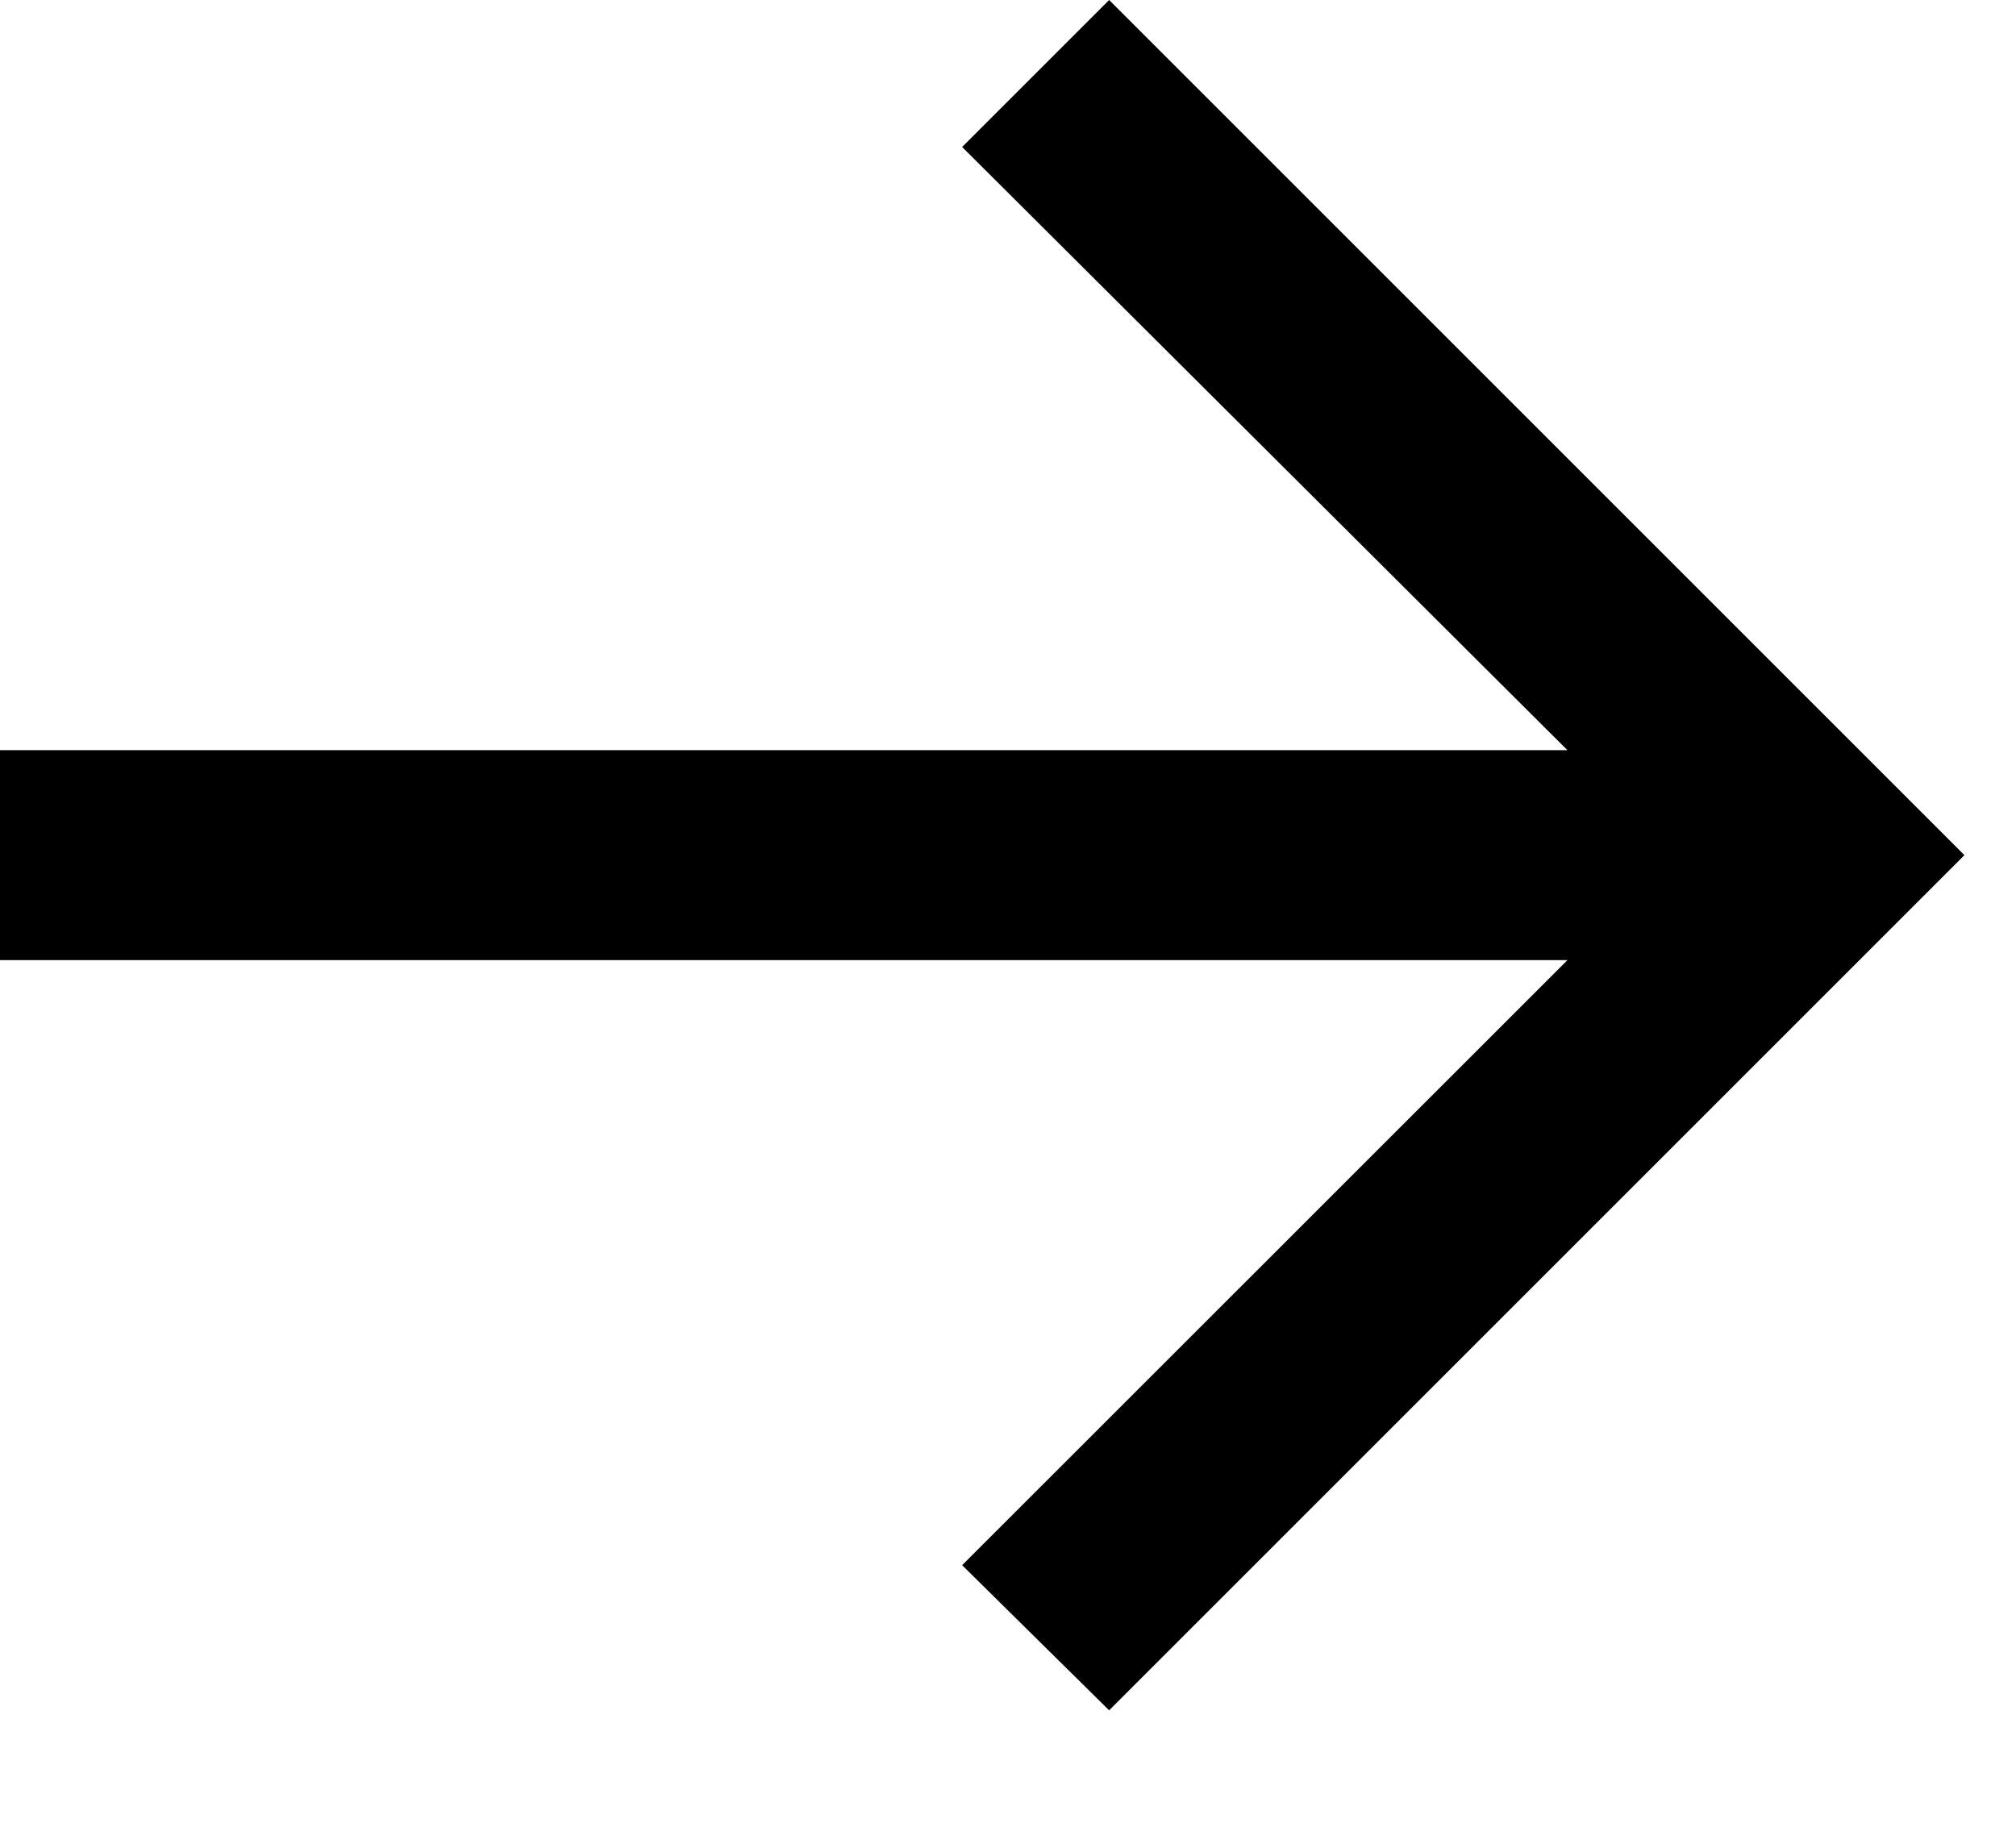
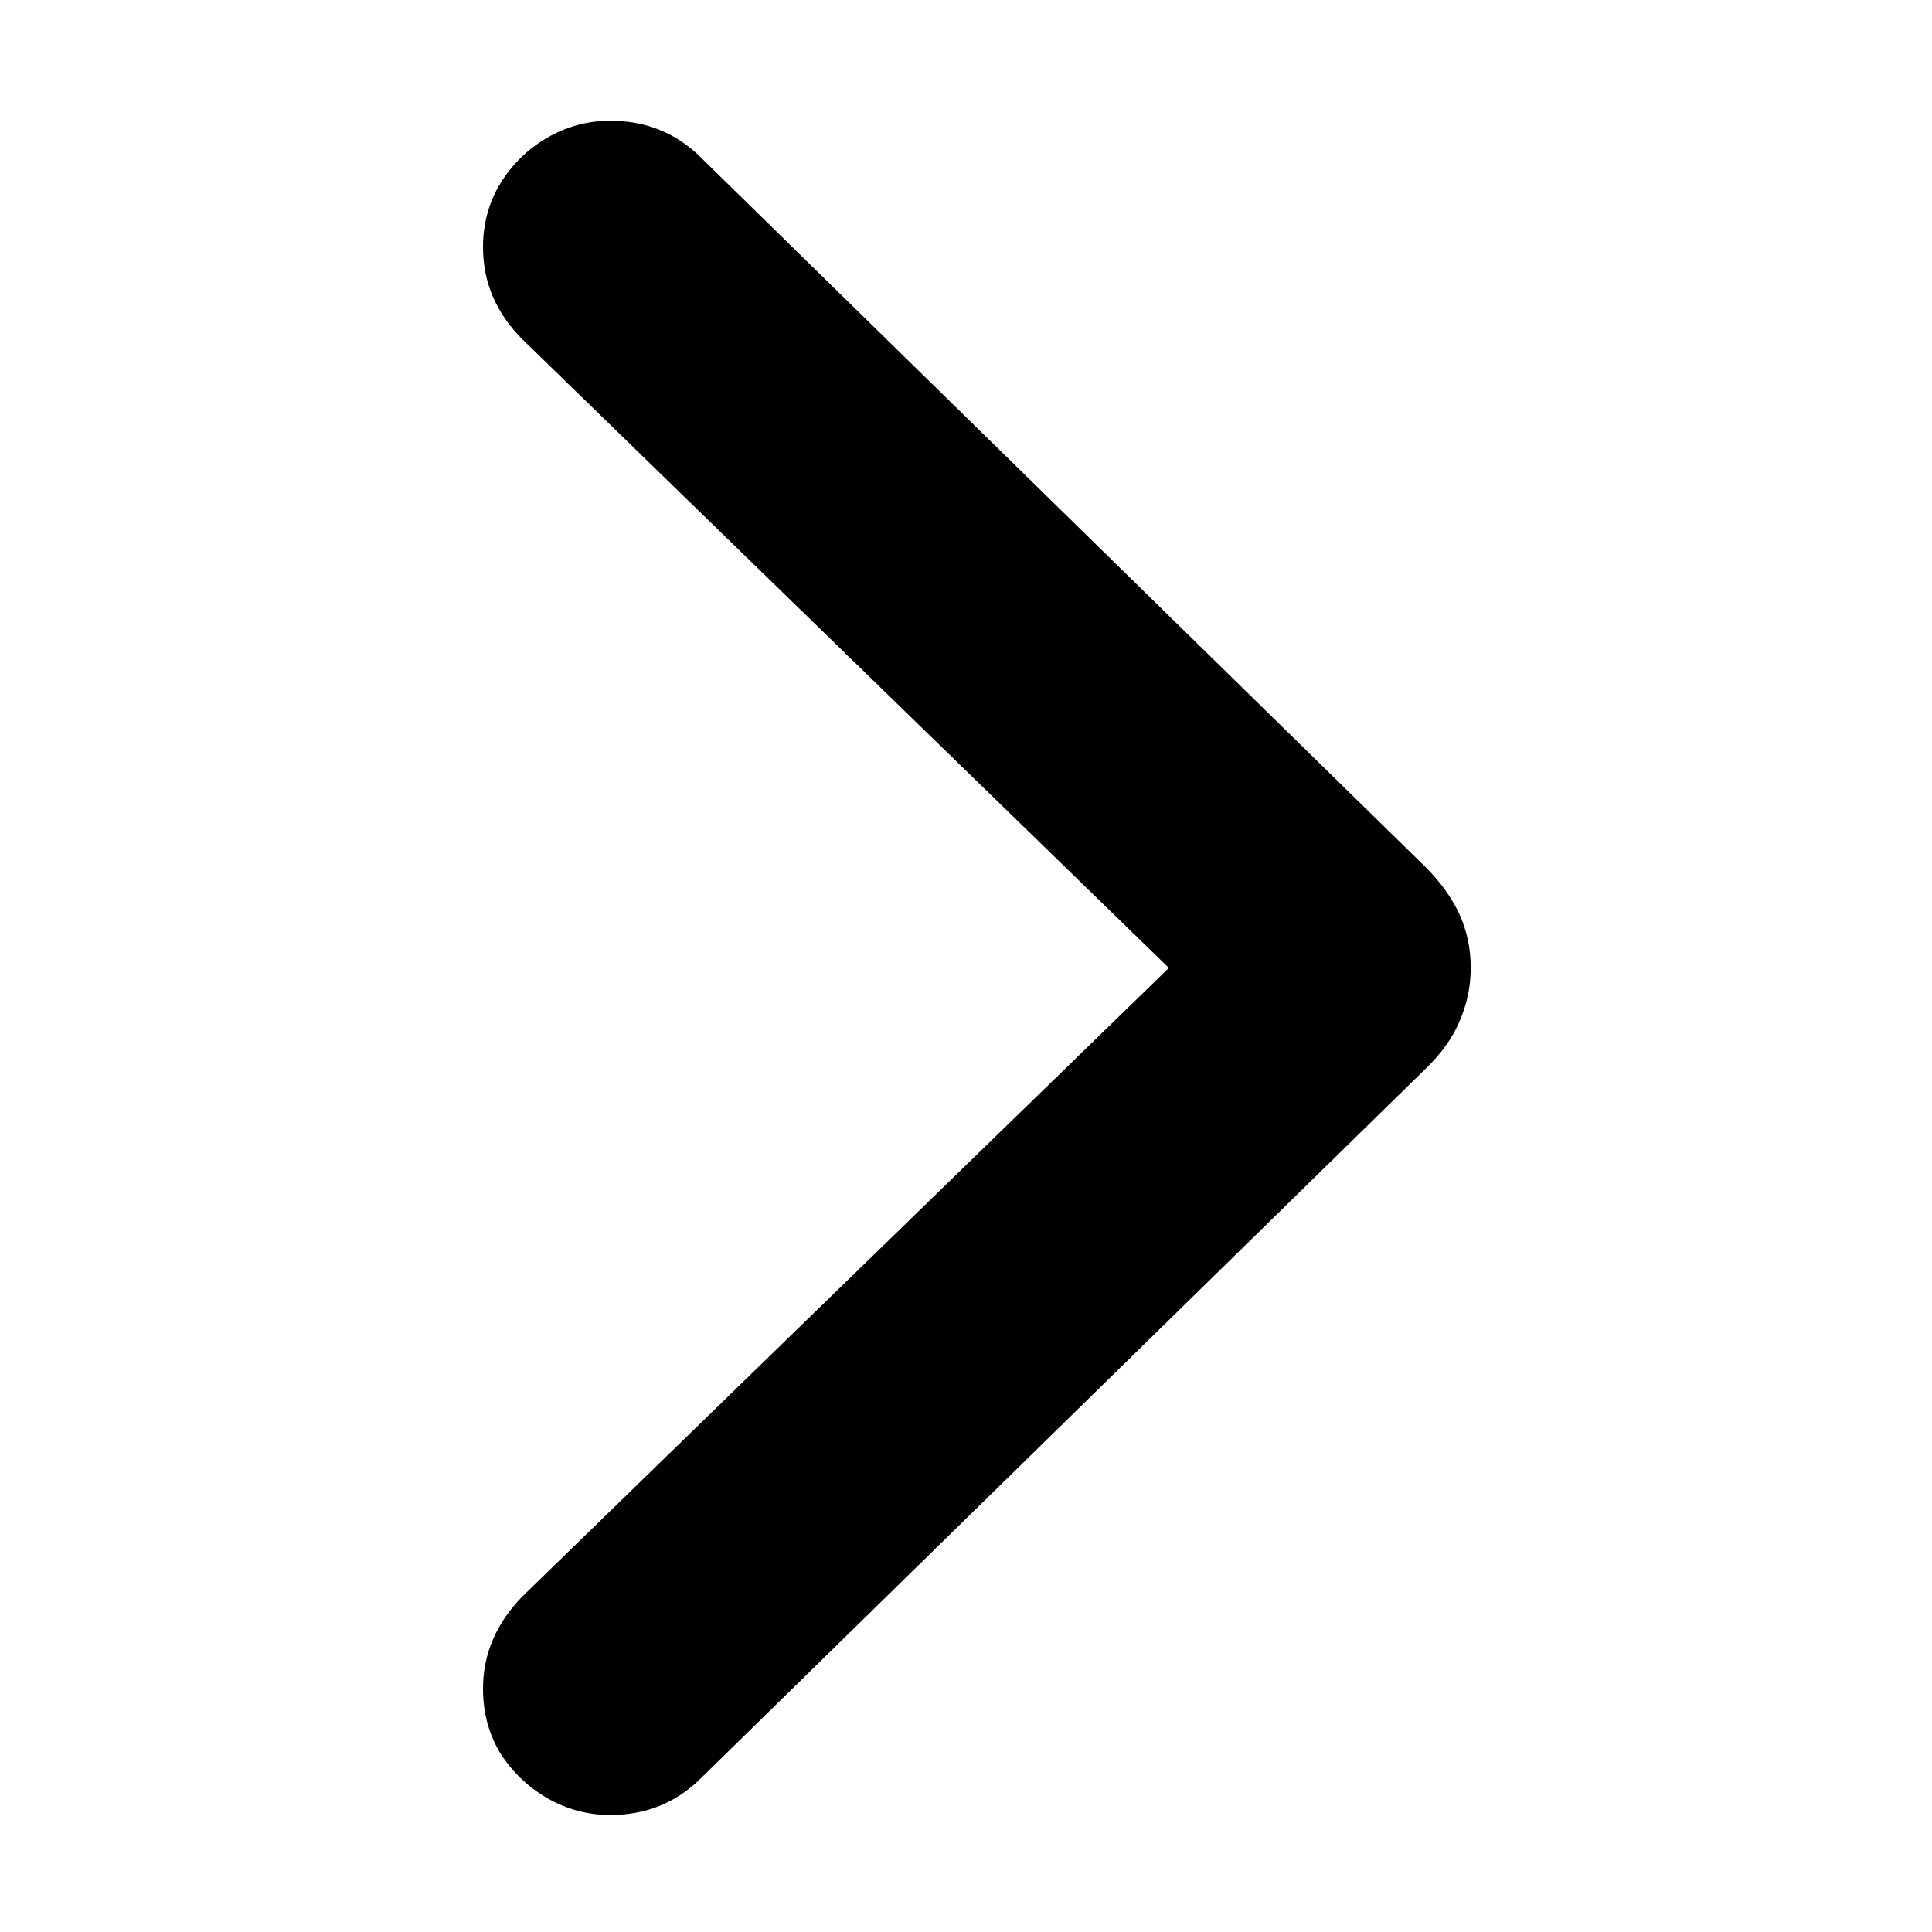
- <svg xmlns="http://www.w3.org/2000/svg" width="12" height="11" viewBox="0 0 12 11">
-   <path d="M6.602 10.182L5.727 9.318L9.33 5.716H0V4.466H9.33L5.727 0.875L6.602 0L11.693 5.091L6.602 10.182Z" />
+ <svg xmlns="http://www.w3.org/2000/svg" width="16" height="16" viewBox="0 0 16 16">
+   <path d="M12.18 8.016C12.18 8.172 12.148 8.32 12.086 8.461C12.029 8.596 11.935 8.727 11.805 8.852L5.797 14.734C5.594 14.932 5.346 15.031 5.055 15.031C4.867 15.031 4.693 14.984 4.531 14.891C4.37 14.797 4.24 14.672 4.141 14.516C4.047 14.359 4 14.182 4 13.984C4 13.698 4.109 13.443 4.328 13.219L9.68 8.016L4.328 2.812C4.109 2.594 4 2.339 4 2.047C4 1.854 4.047 1.68 4.141 1.523C4.24 1.362 4.37 1.234 4.531 1.141C4.693 1.047 4.867 1 5.055 1C5.346 1 5.594 1.099 5.797 1.297L11.805 7.18C11.93 7.305 12.023 7.435 12.086 7.57C12.148 7.706 12.18 7.854 12.18 8.016Z" />
</svg>
